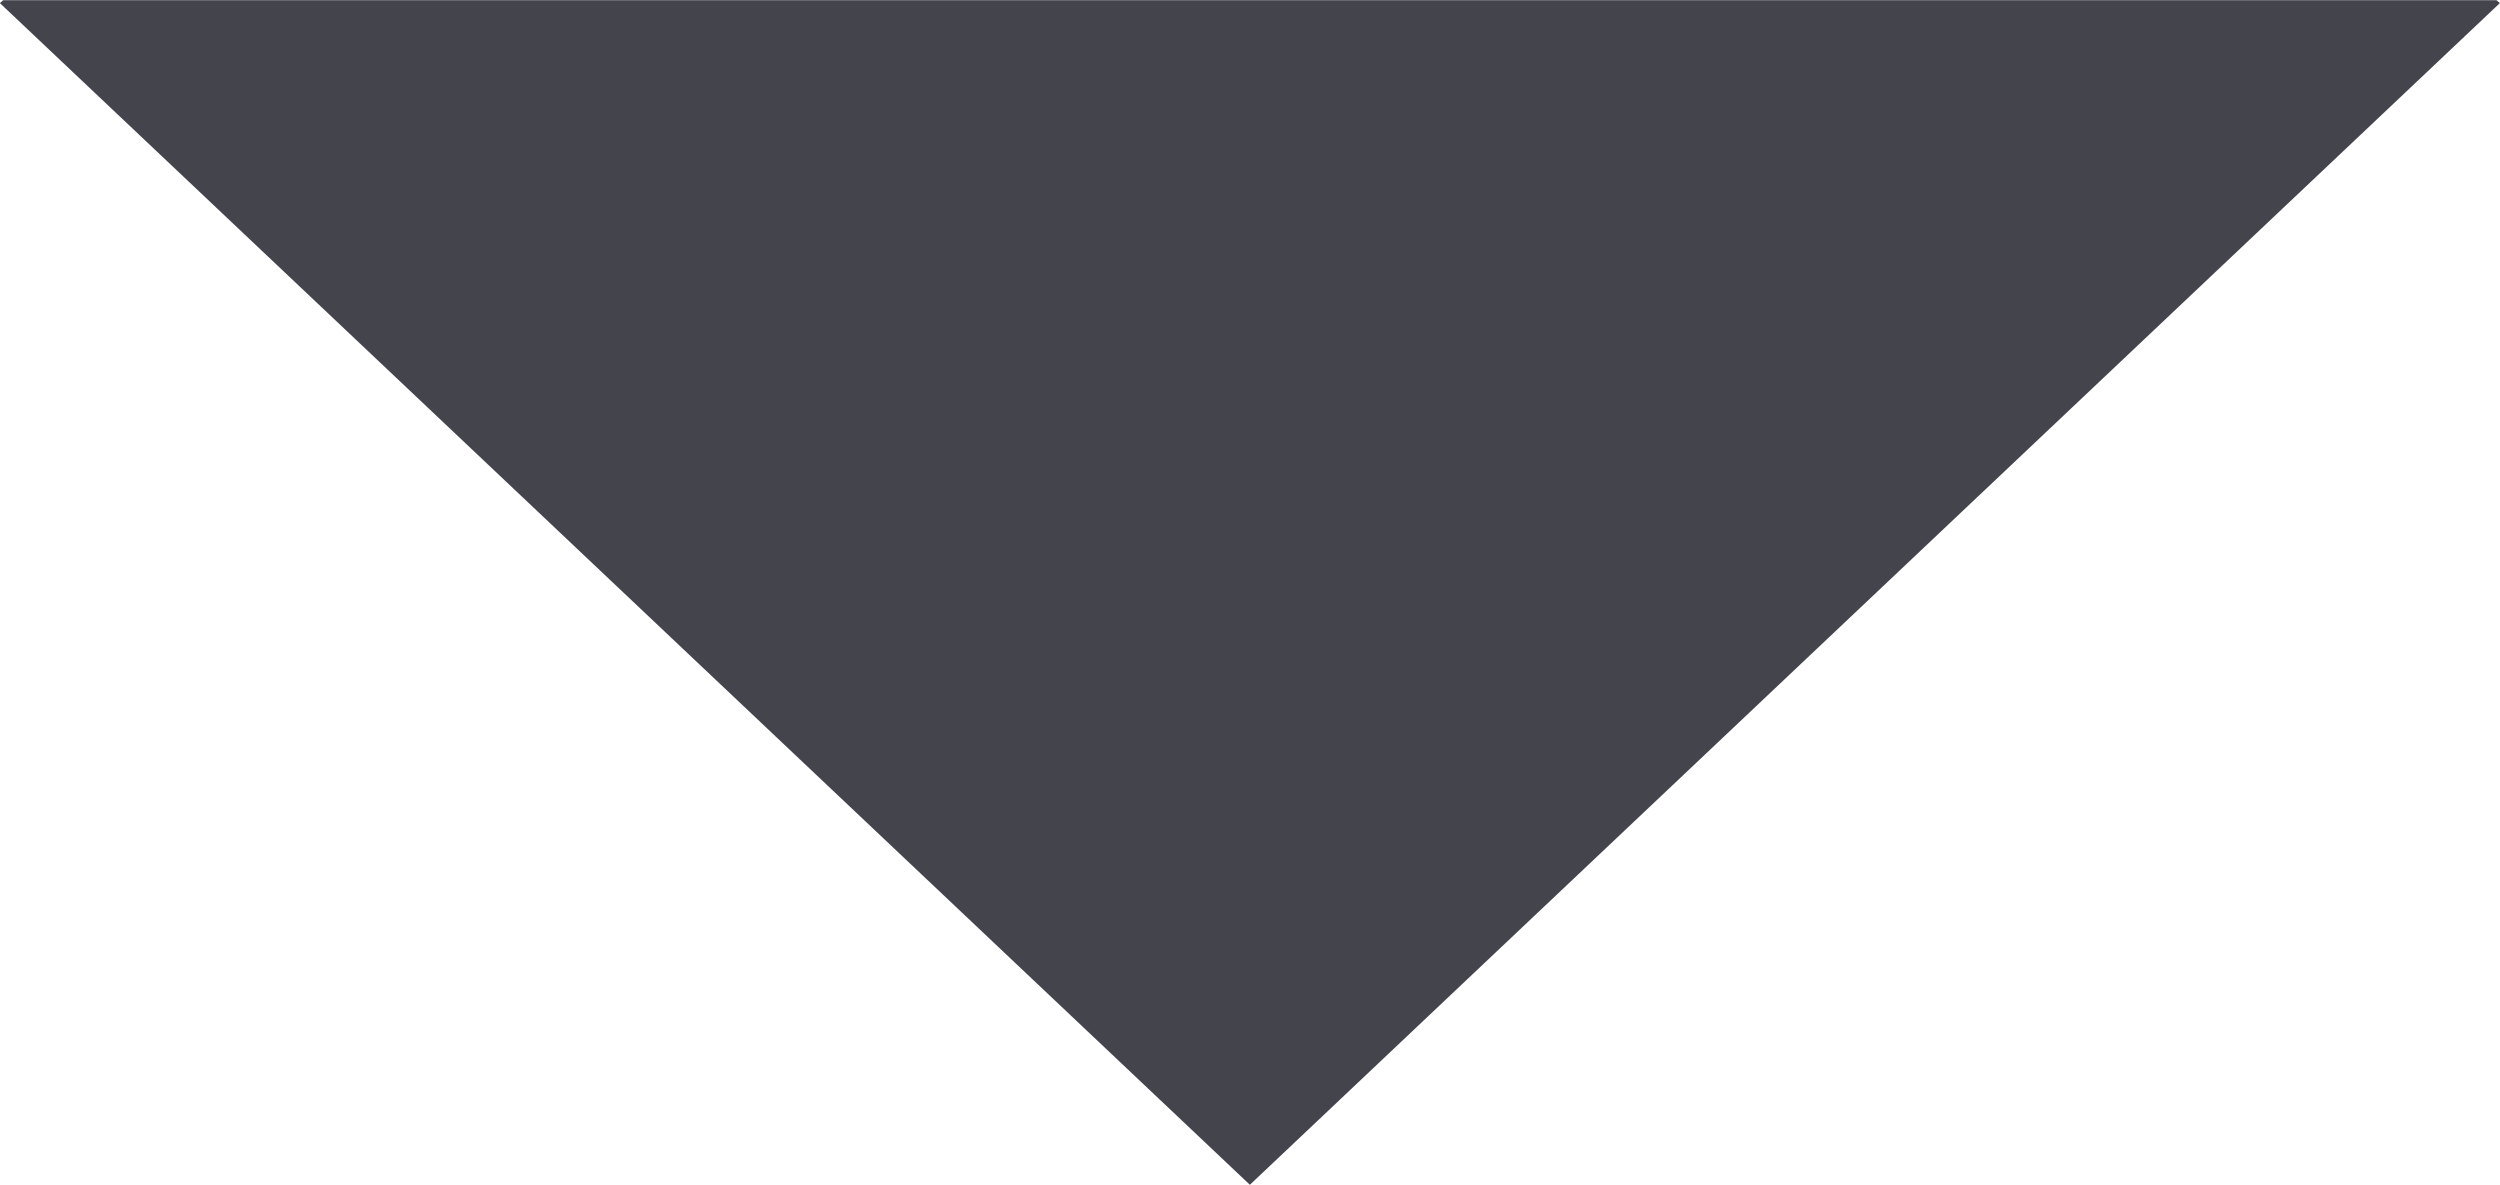
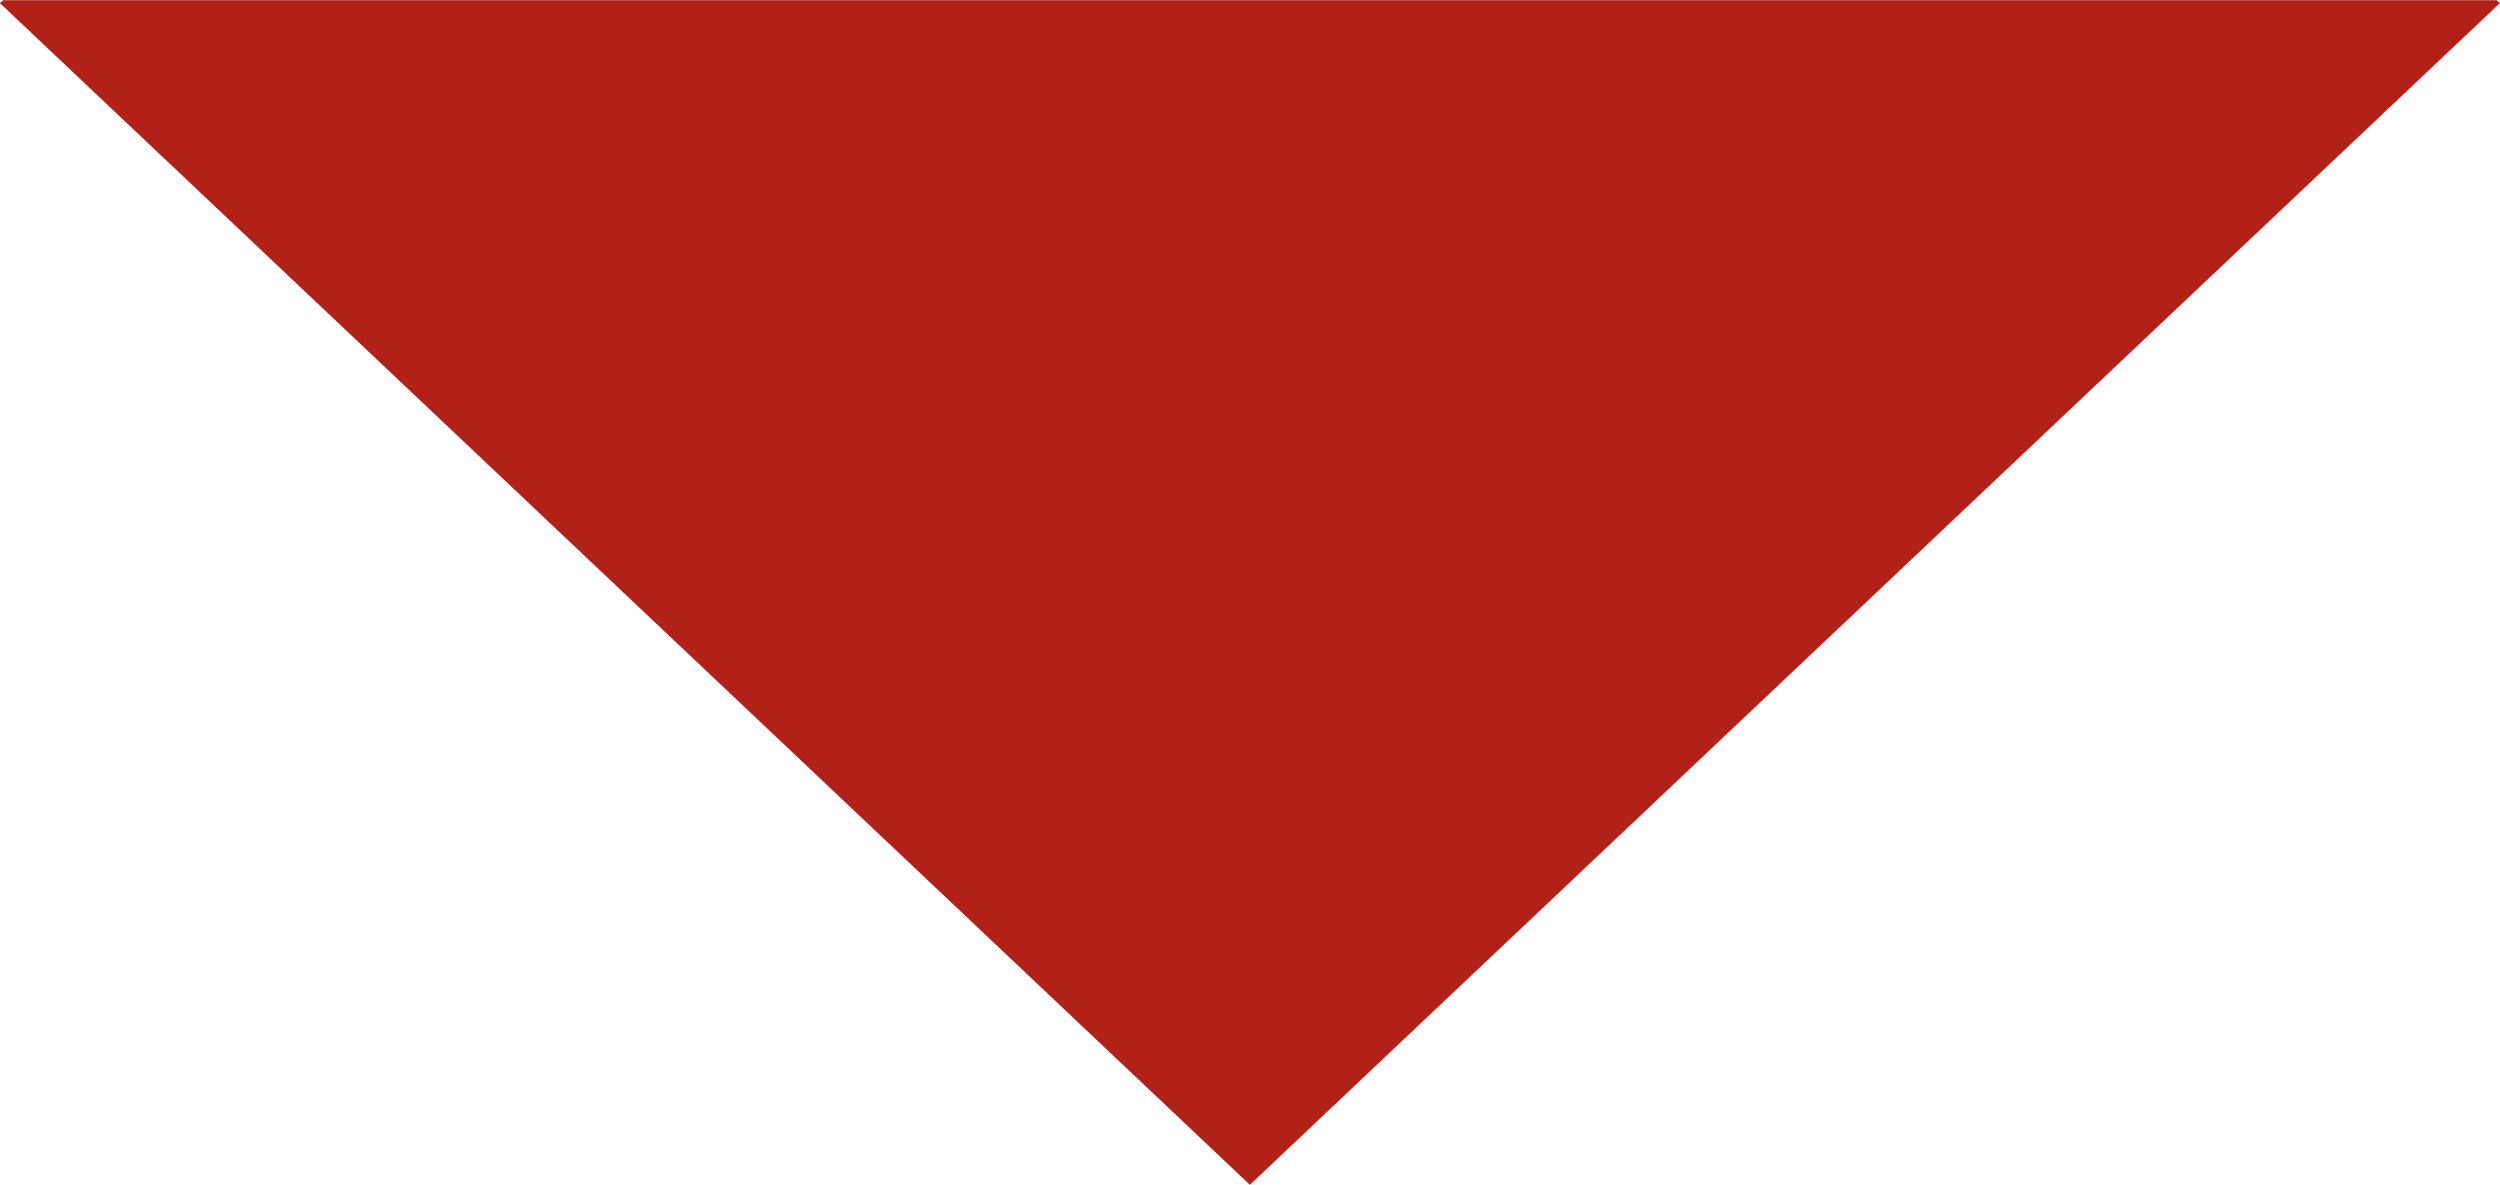
<svg xmlns="http://www.w3.org/2000/svg" width="5.16mm" height="2.445mm" viewBox="0 0 5.16 2.445" version="1.1" id="svg15148">
  <defs id="defs15145">
    </defs>
  <g id="layer1" transform="translate(-5.36226,1.568382)">
-     <path id="rect23397" style="fill:#44444d;fill-opacity:1;stroke:none;stroke-width:4.059;stroke-dasharray:none;stroke-opacity:1" d="m 7.942,0.877 2.58,-2.439 -0.007,-0.006 H 5.369 l -0.007,0.006 z" />
+     <path id="rect23397" style="fill:#b22117;fill-opacity:1;stroke:none;stroke-width:4.059;stroke-dasharray:none;stroke-opacity:1" d="m 7.942,0.877 2.58,-2.439 -0.007,-0.006 H 5.369 l -0.007,0.006 z" />
  </g>
</svg>
